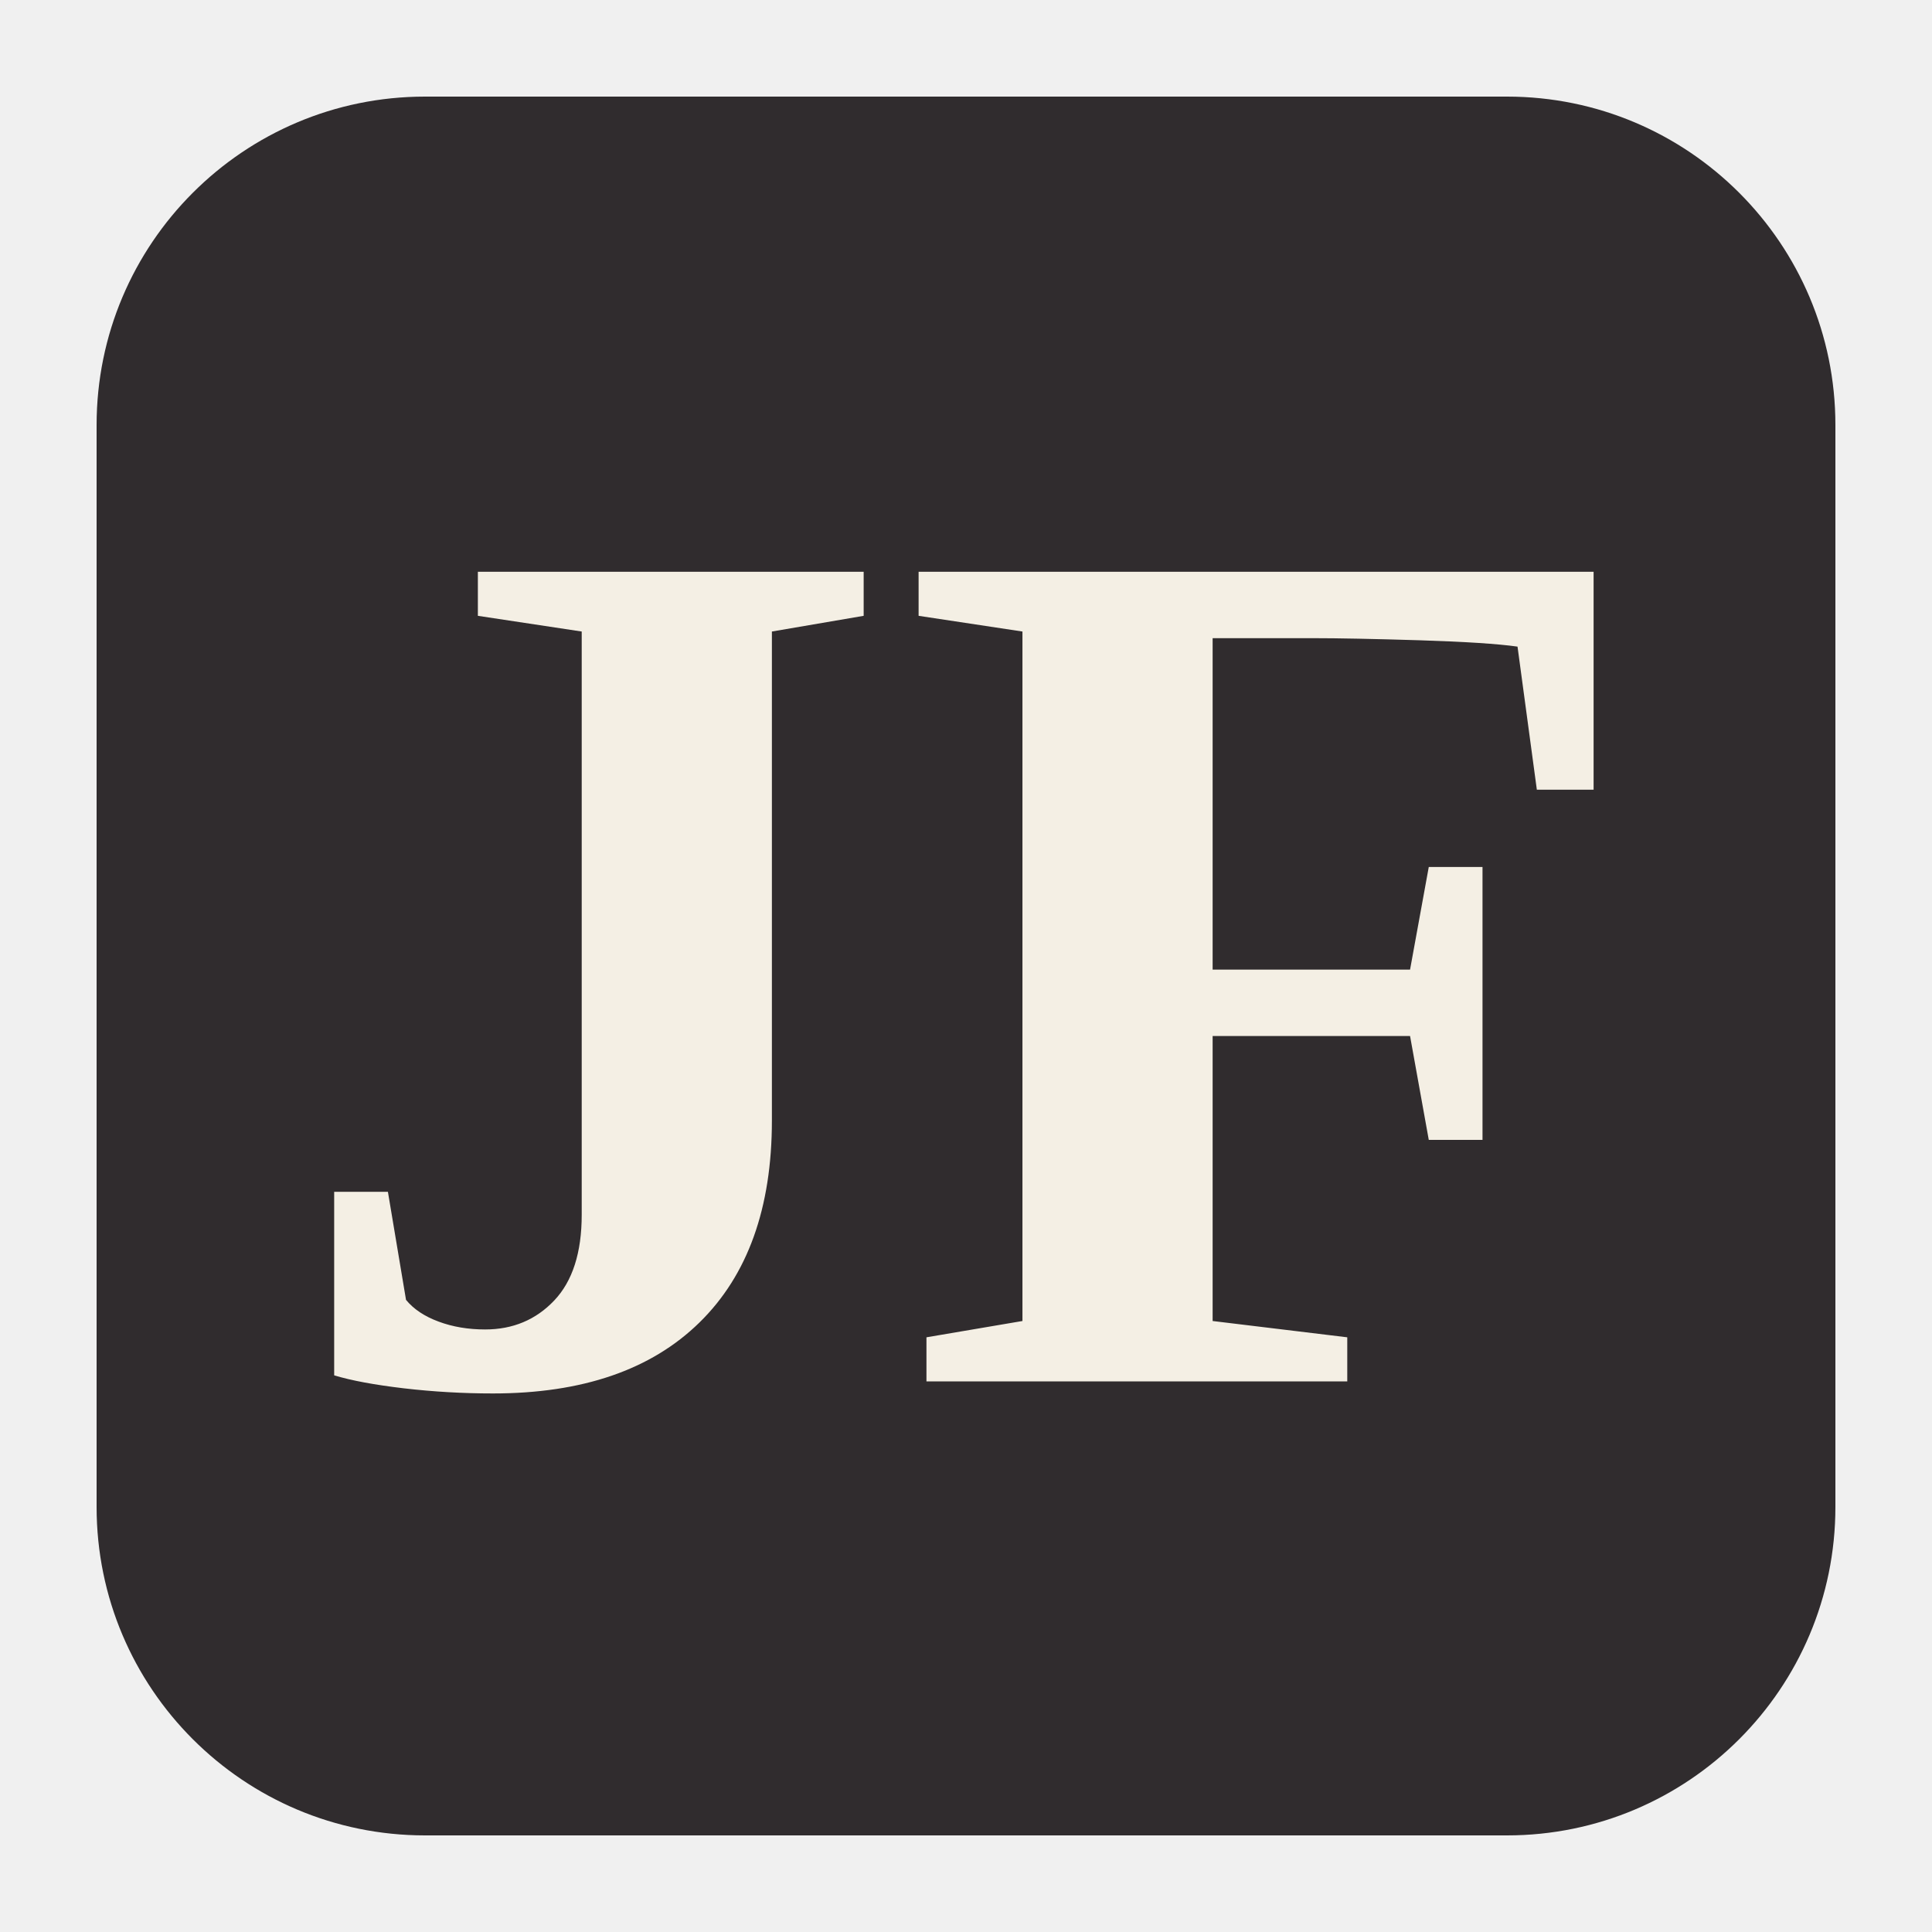
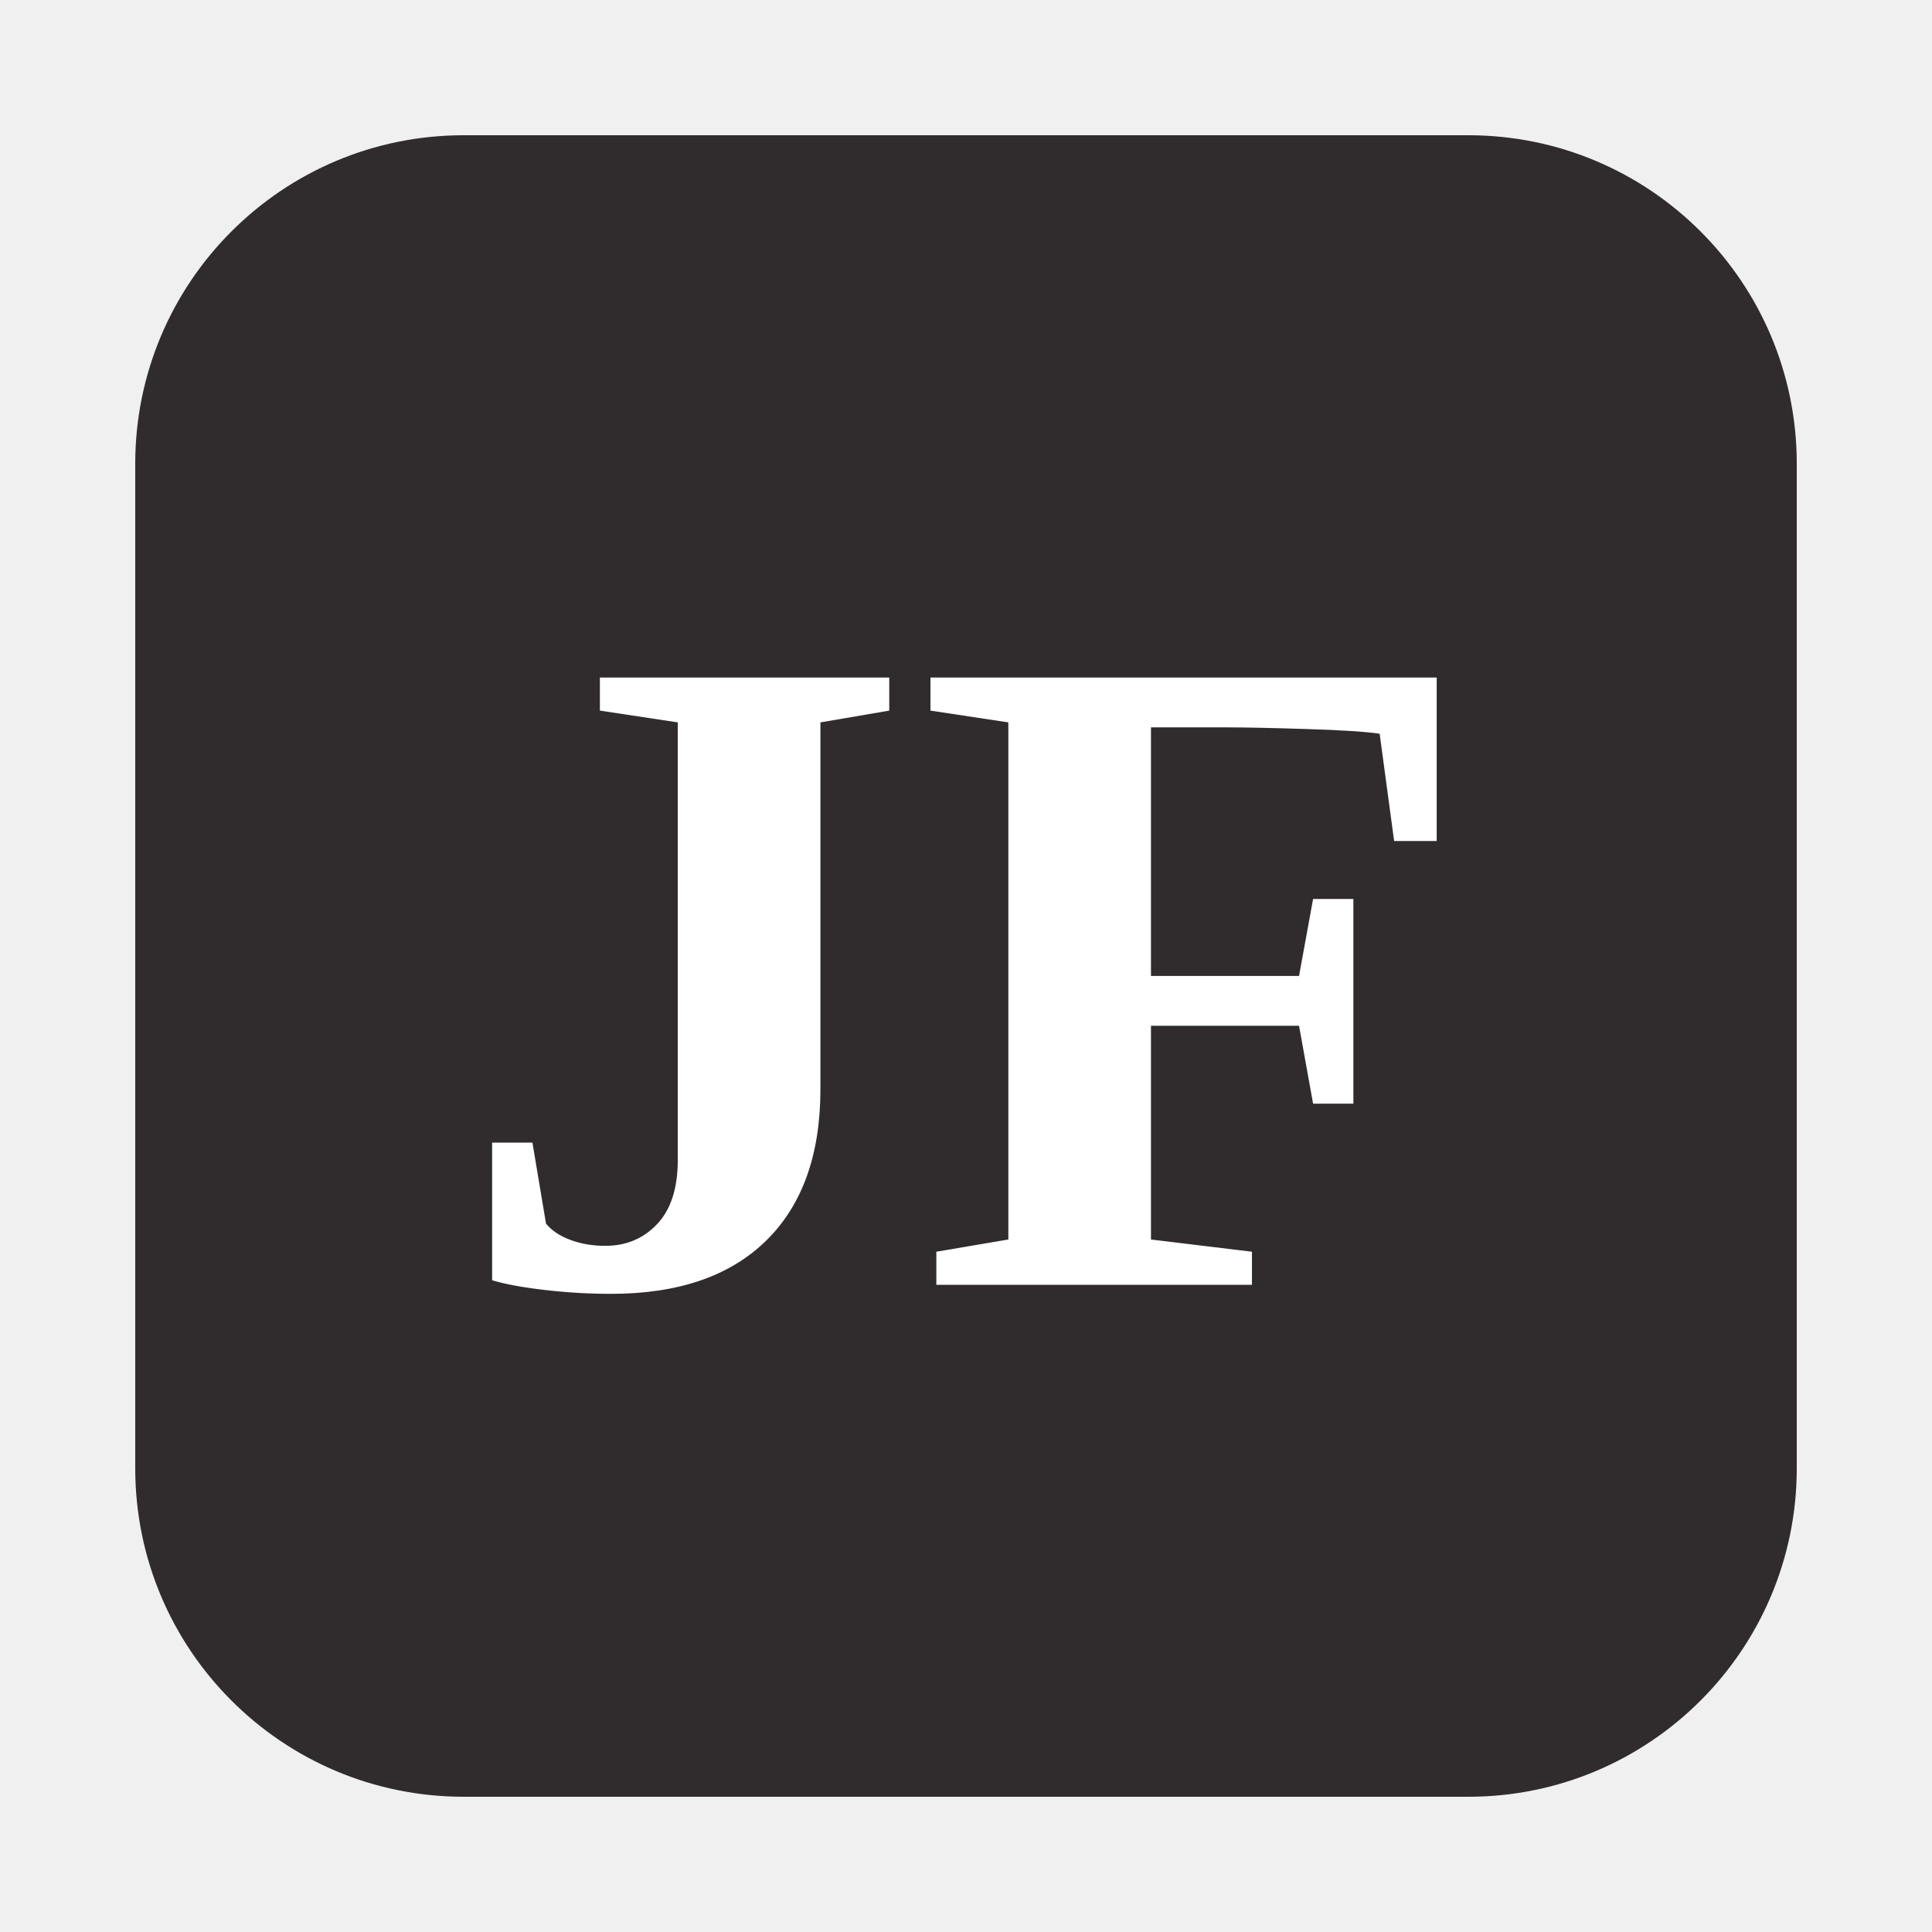
<svg xmlns="http://www.w3.org/2000/svg" viewBox="0 0 200 200">
-   <rect x="10" y="10" width="180" height="180" rx="34" fill="#302C2E" />
-   <text x="100" y="143" text-anchor="middle" font-family="Georgia,'Times New Roman',serif" font-weight="700" font-size="128" fill="#f4efe4">JF</text>
+   <rect x="14" y="14" width="172" height="172" rx="34" fill="#302C2E" />
+   <text x="100" y="133" text-anchor="middle" font-family="Georgia,'Times New Roman',serif" font-weight="700" font-size="96" fill="#ffffff">JF</text>
</svg>
